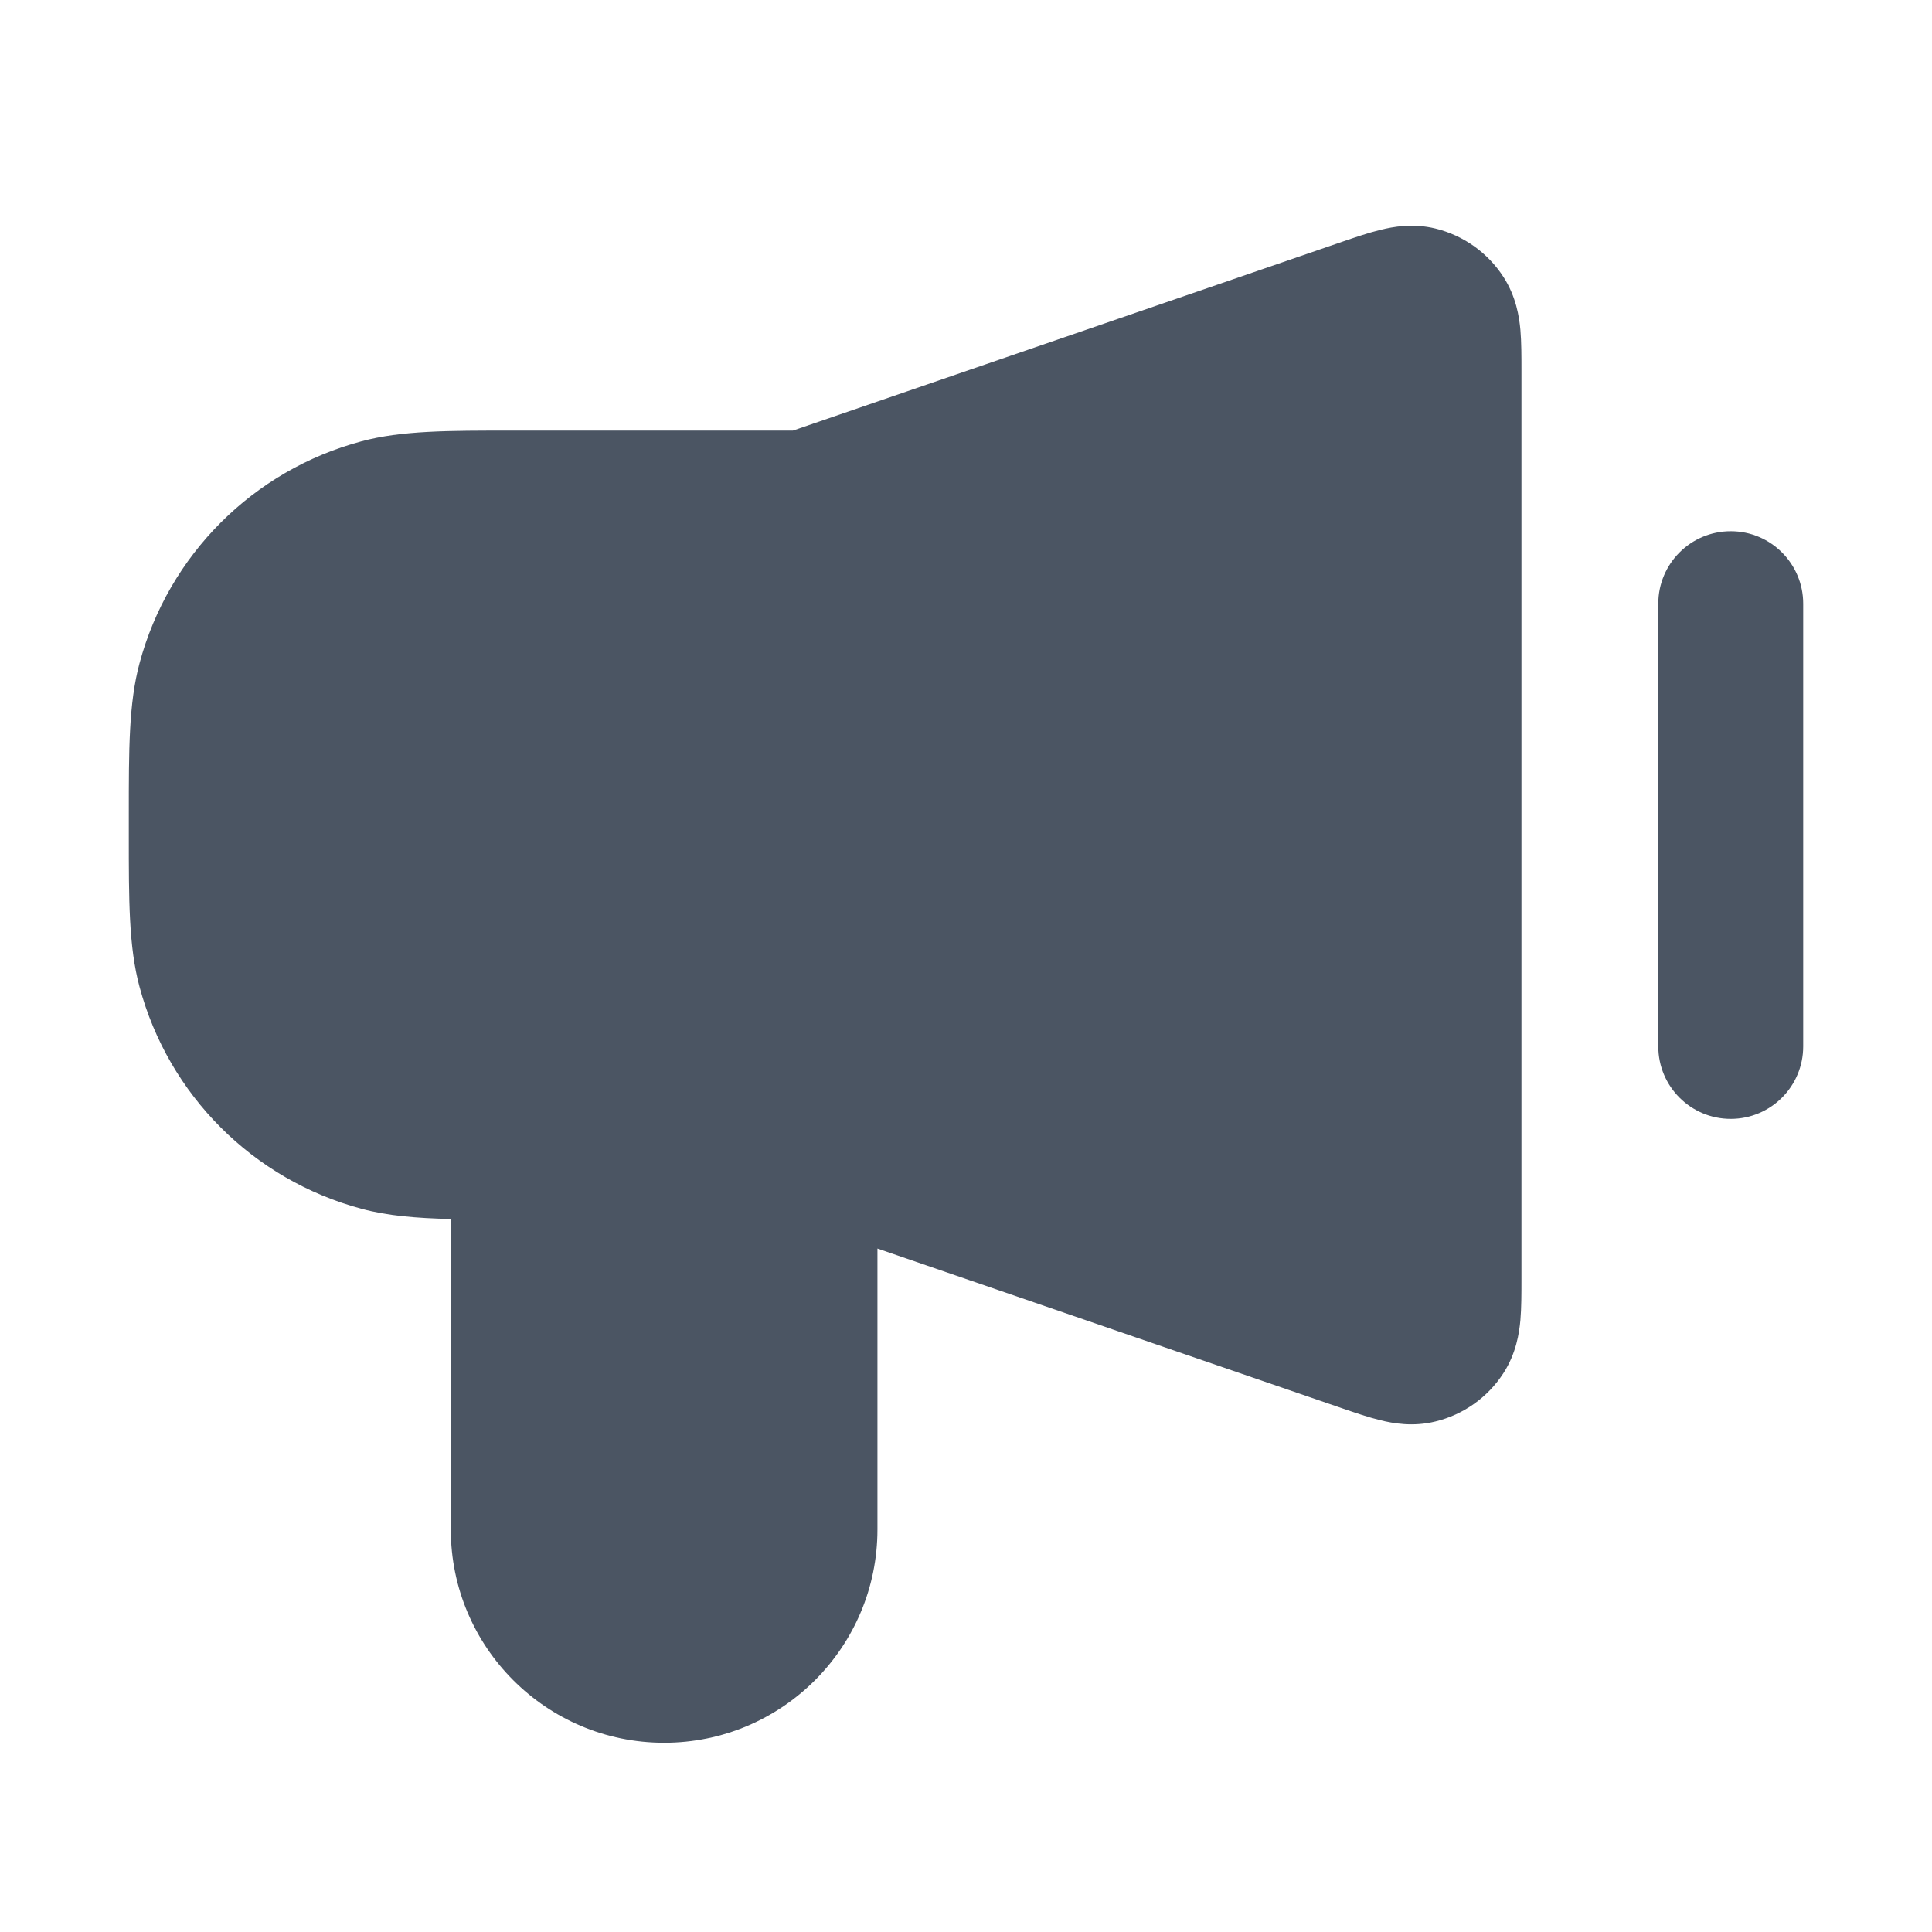
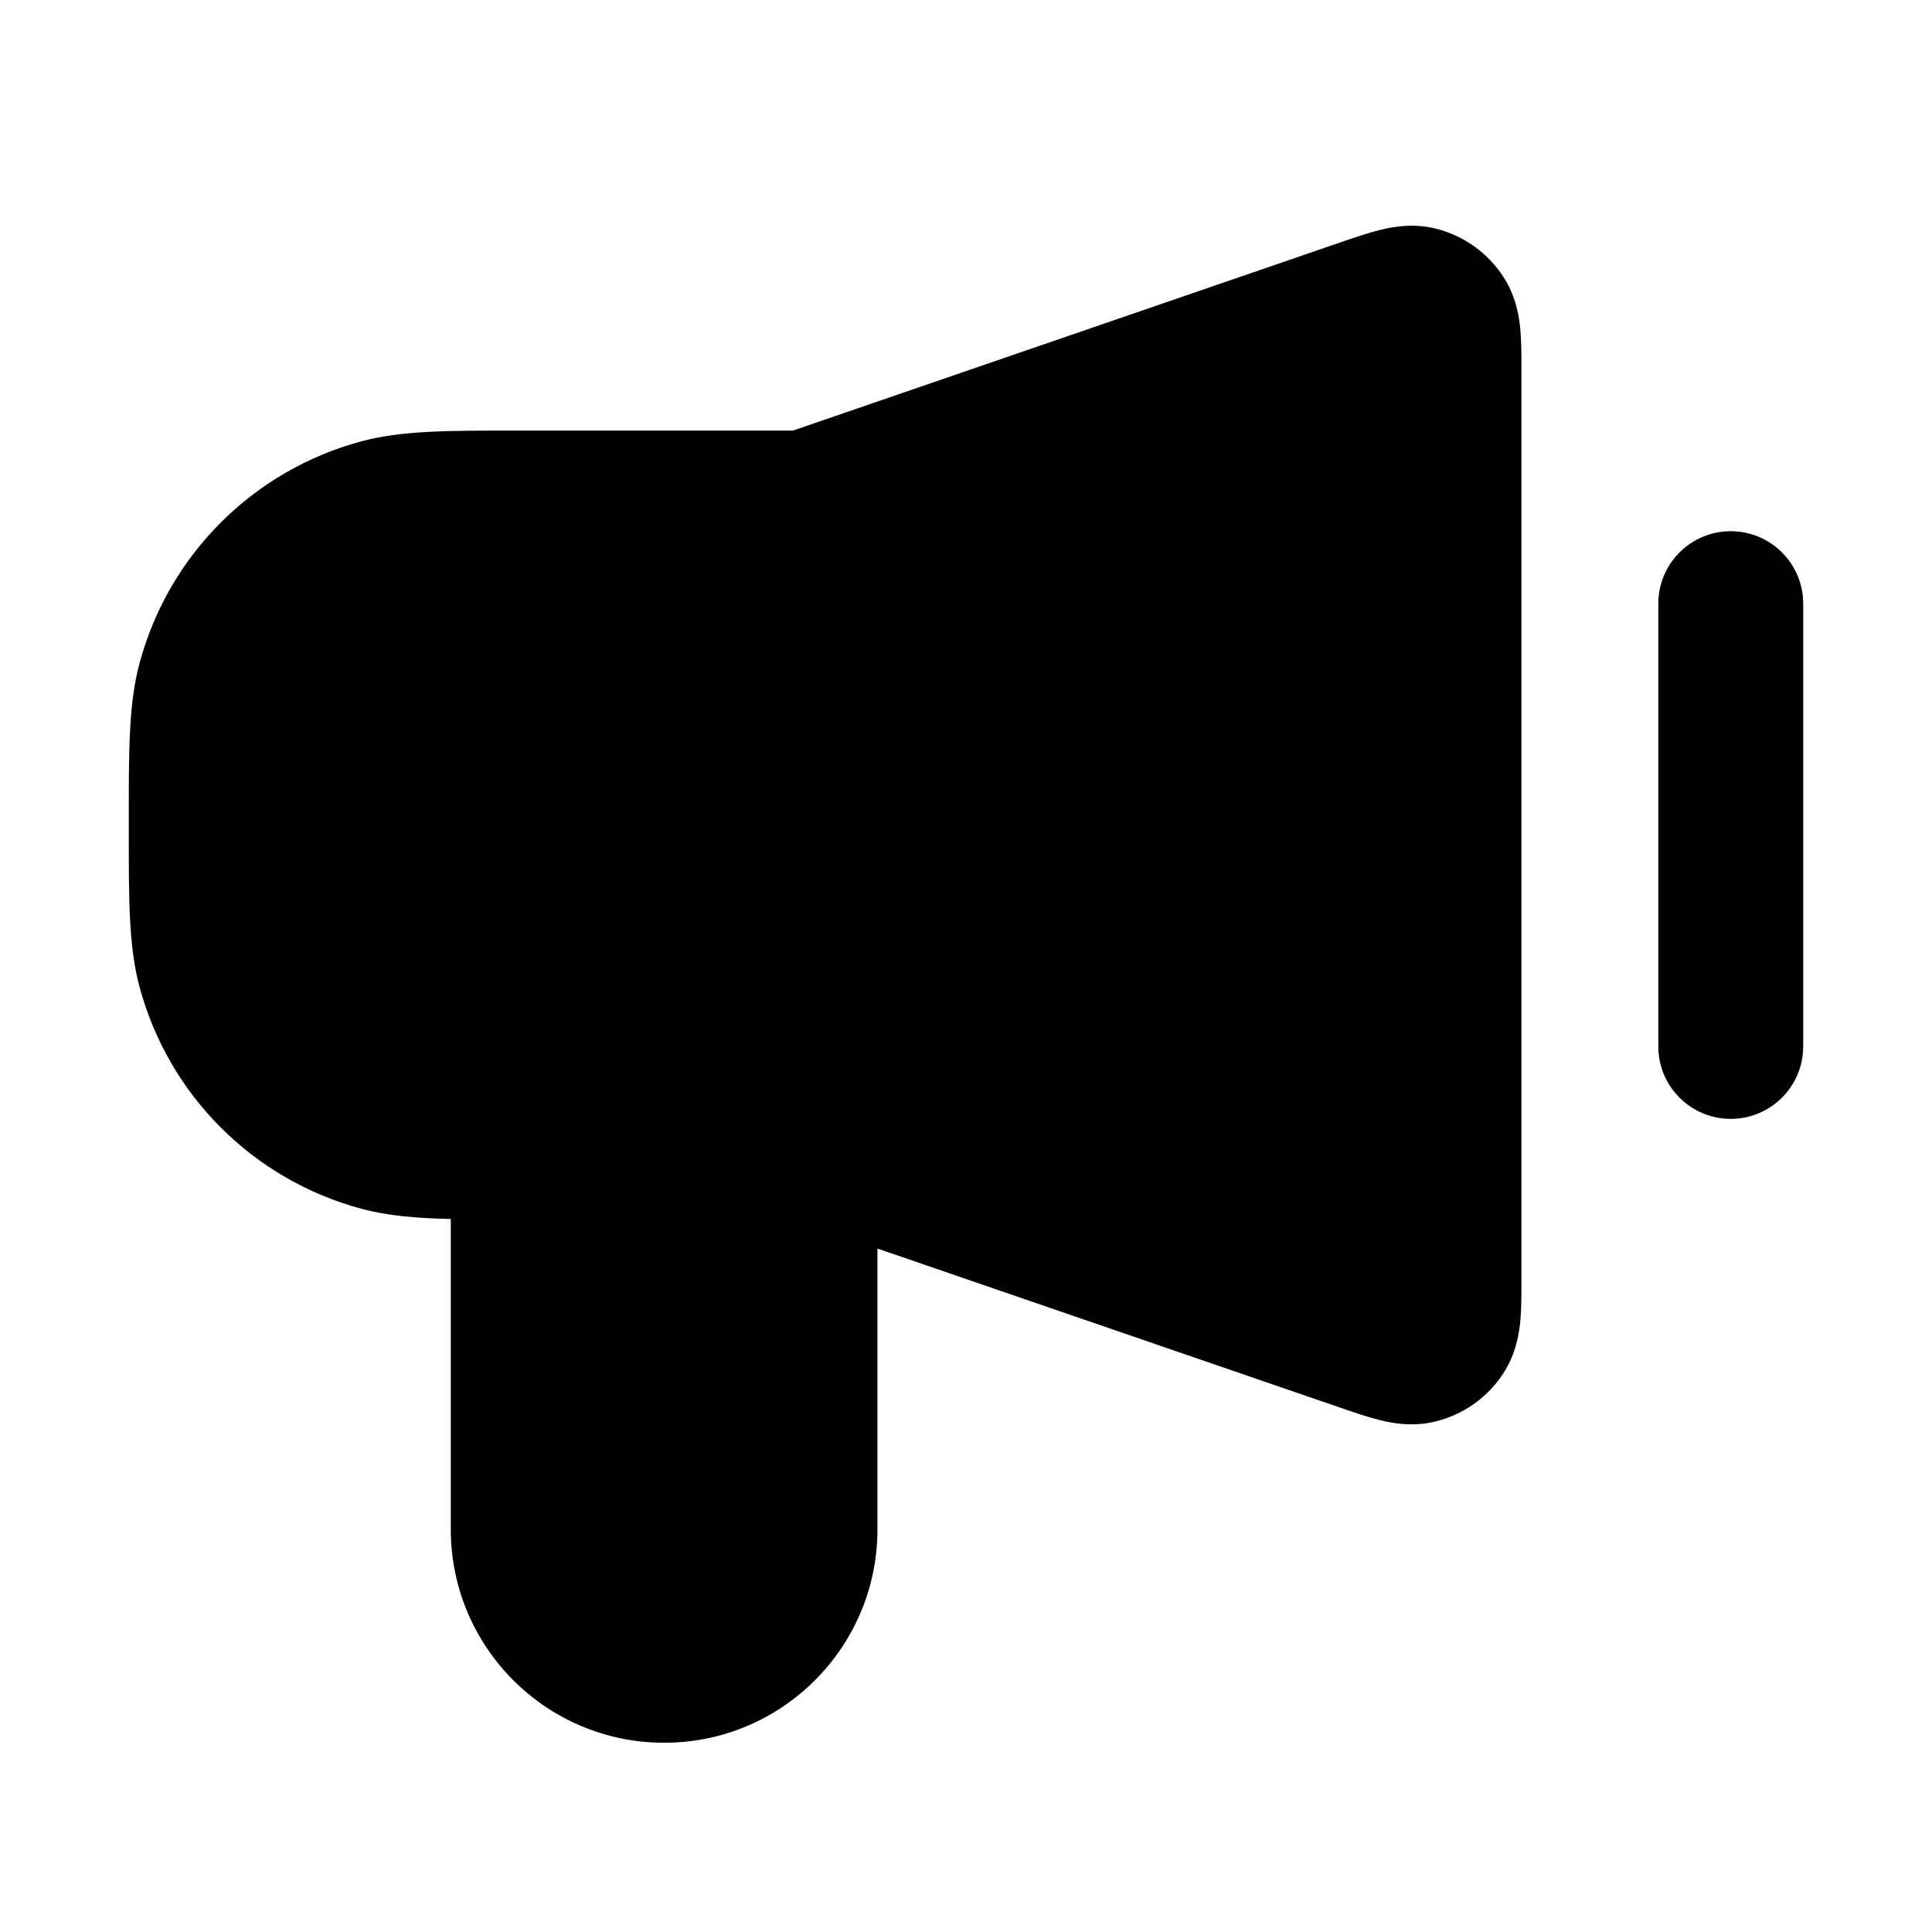
<svg xmlns="http://www.w3.org/2000/svg" width="24" height="24" viewBox="0 0 24 24" fill="none">
-   <path d="M5.6 15.143C5.17 15.133 4.814 15.103 4.491 15.016C3.145 14.655 2.094 13.604 1.733 12.258C1.599 11.76 1.6 11.182 1.6 10.379V10.119C1.6 9.316 1.599 8.738 1.733 8.24C2.094 6.894 3.145 5.842 4.491 5.482C4.989 5.348 5.567 5.349 6.371 5.349L9.85 5.349L16.674 3.003C16.829 2.95 16.997 2.892 17.145 2.856C17.305 2.816 17.553 2.771 17.832 2.839C18.181 2.925 18.484 3.141 18.678 3.443C18.834 3.686 18.872 3.934 18.887 4.098C18.9 4.25 18.9 4.428 18.9 4.592V15.906C18.9 16.07 18.9 16.248 18.887 16.399C18.872 16.563 18.834 16.812 18.678 17.055C18.484 17.357 18.181 17.573 17.832 17.658C17.553 17.727 17.305 17.682 17.145 17.642C16.997 17.606 16.829 17.548 16.674 17.495L10.9 15.51V18.999C10.9 20.462 9.714 21.649 8.25 21.649C6.787 21.649 5.6 20.462 5.6 18.999V15.143Z" fill="#4B5563" />
-   <path d="M22.4 7.499C22.4 7.002 21.997 6.599 21.5 6.599C21.003 6.599 20.6 7.002 20.6 7.499V12.999C20.6 13.496 21.003 13.899 21.5 13.899C21.997 13.899 22.4 13.496 22.4 12.999V7.499Z" fill="#4B5563" />
+   <path d="M5.6 15.143C5.17 15.133 4.814 15.103 4.491 15.016C3.145 14.655 2.094 13.604 1.733 12.258C1.599 11.76 1.6 11.182 1.6 10.379V10.119C1.6 9.316 1.599 8.738 1.733 8.24C2.094 6.894 3.145 5.842 4.491 5.482C4.989 5.348 5.567 5.349 6.371 5.349L9.85 5.349L16.674 3.003C16.829 2.95 16.997 2.892 17.145 2.856C17.305 2.816 17.553 2.771 17.832 2.839C18.181 2.925 18.484 3.141 18.678 3.443C18.834 3.686 18.872 3.934 18.887 4.098C18.9 4.25 18.9 4.428 18.9 4.592V15.906C18.9 16.07 18.9 16.248 18.887 16.399C18.872 16.563 18.834 16.812 18.678 17.055C18.484 17.357 18.181 17.573 17.832 17.658C17.553 17.727 17.305 17.682 17.145 17.642C16.997 17.606 16.829 17.548 16.674 17.495L10.9 15.51V18.999C10.9 20.462 9.714 21.649 8.25 21.649C6.787 21.649 5.6 20.462 5.6 18.999V15.143Z" fill="currentColor" />
+   <path d="M22.4 7.499C22.4 7.002 21.997 6.599 21.5 6.599C21.003 6.599 20.6 7.002 20.6 7.499V12.999C20.6 13.496 21.003 13.899 21.5 13.899C21.997 13.899 22.4 13.496 22.4 12.999V7.499Z" fill="currentColor" />
</svg>
